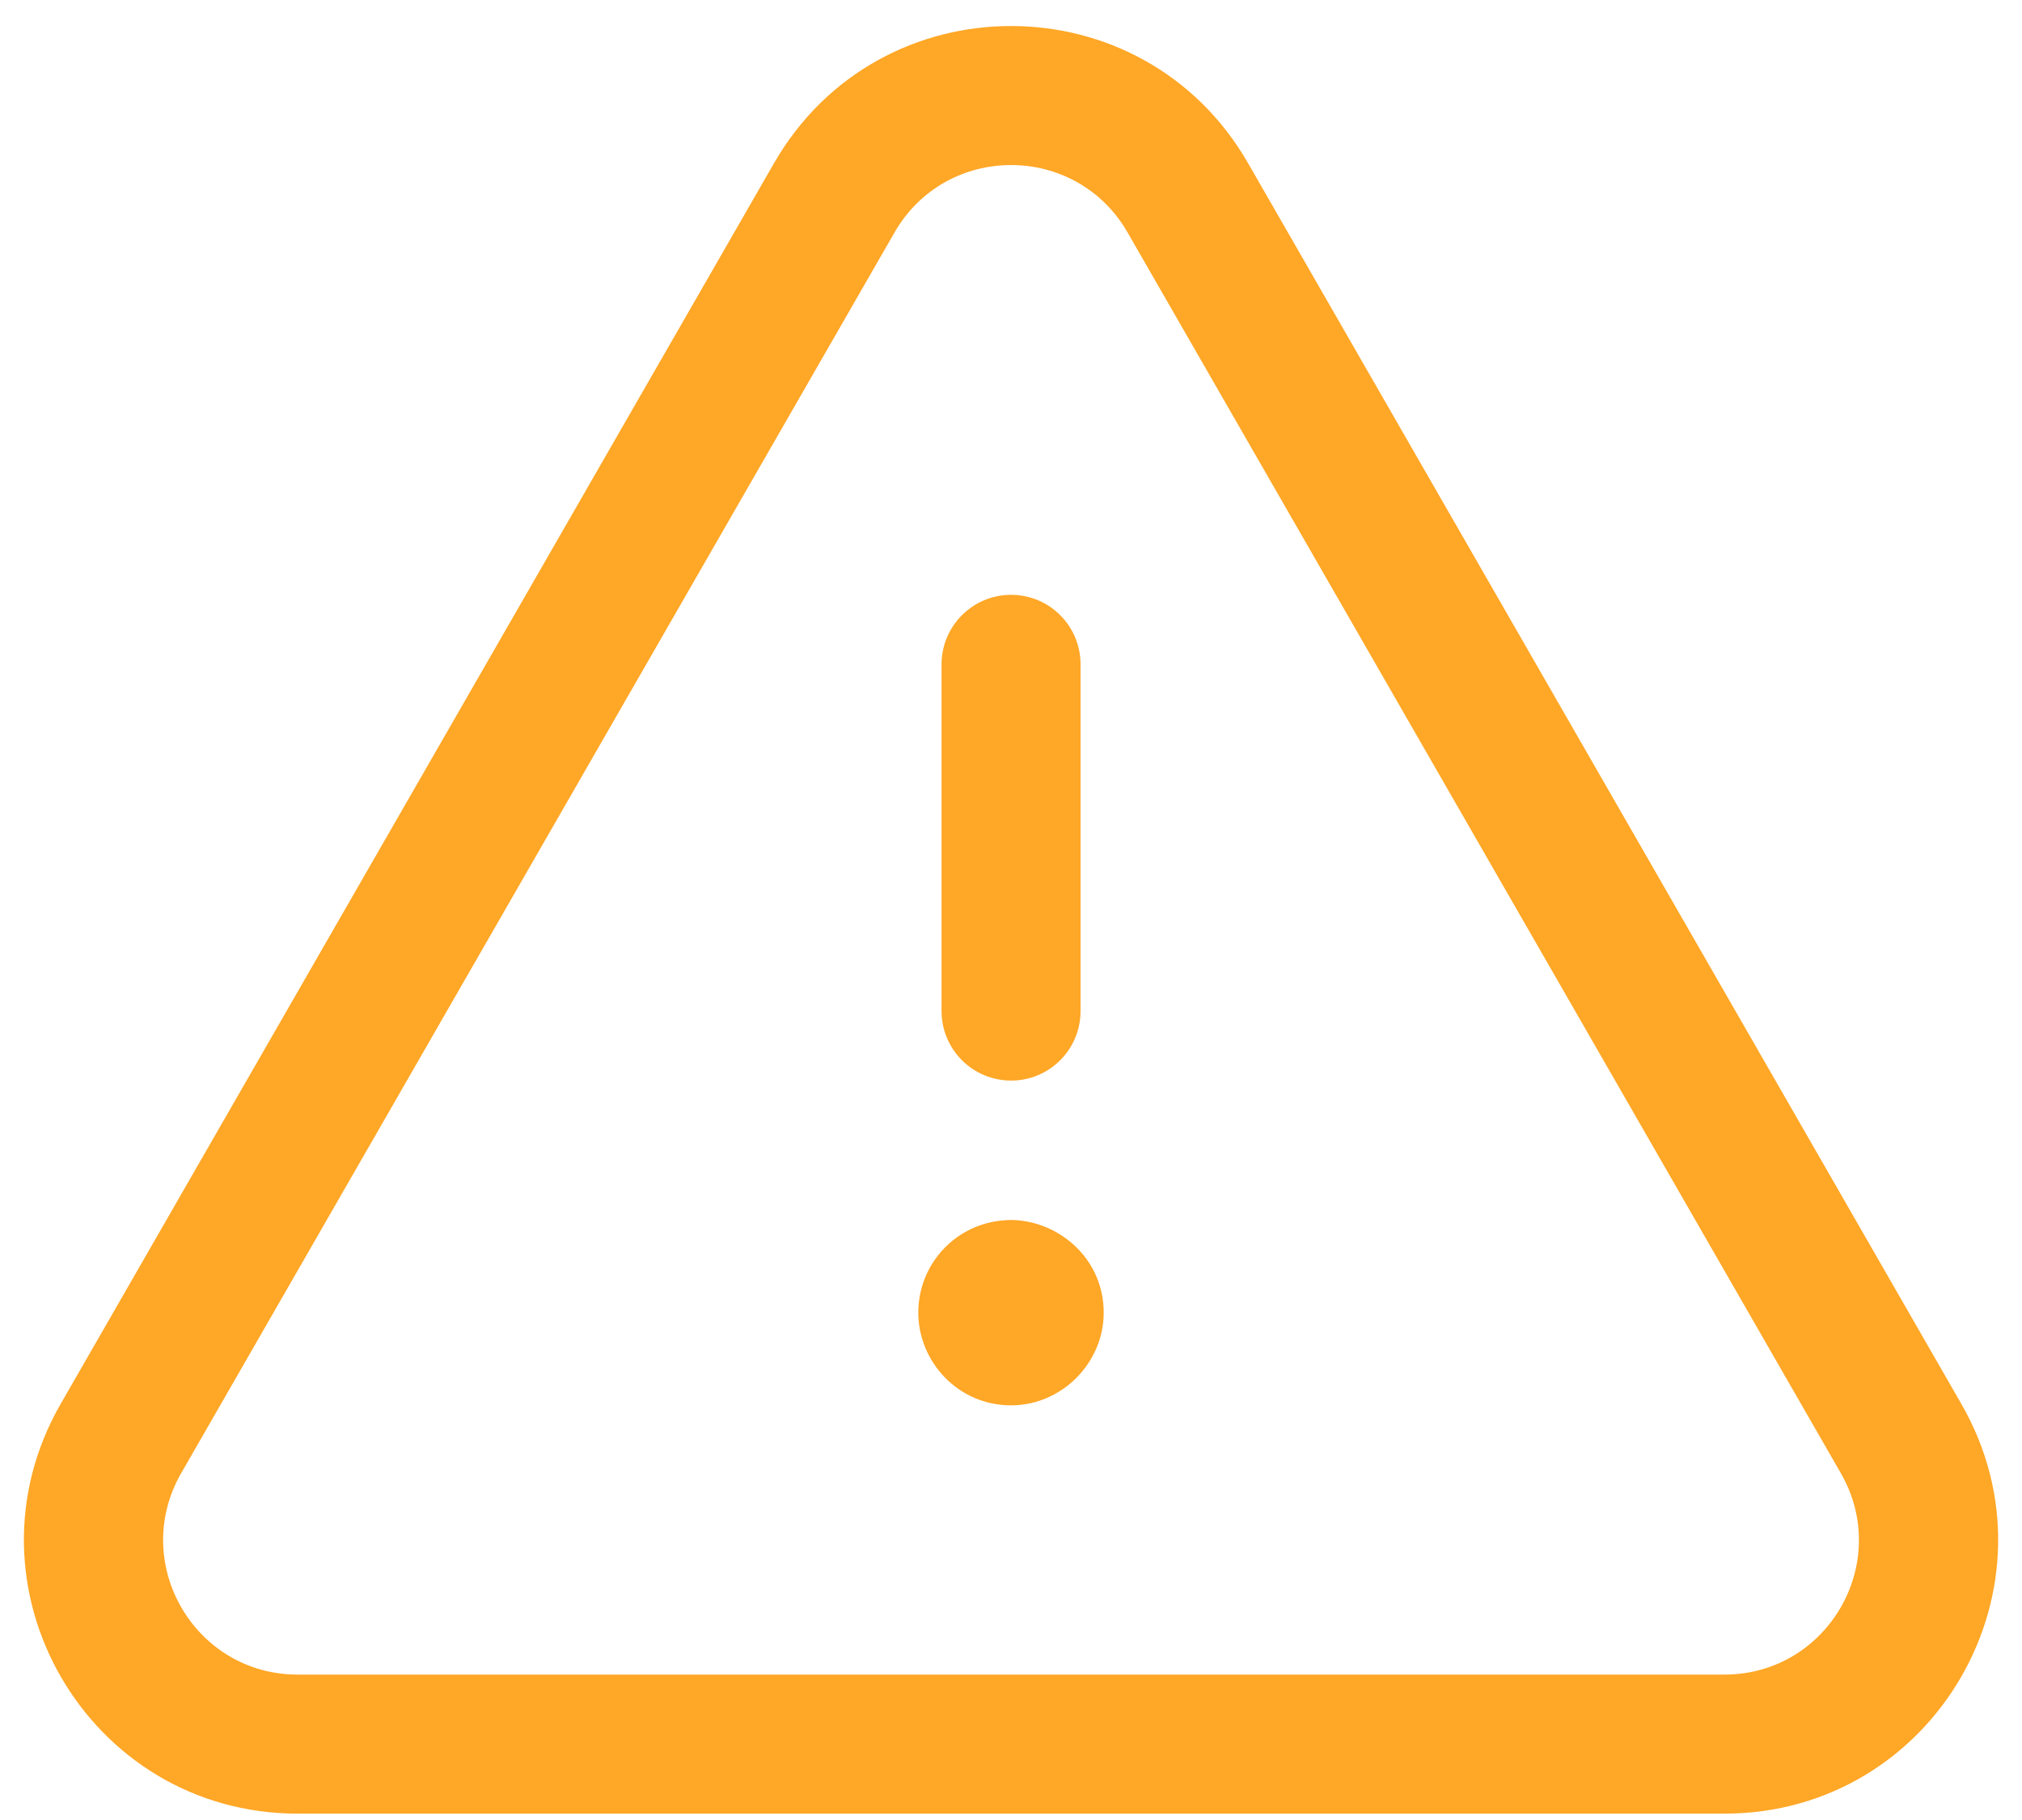
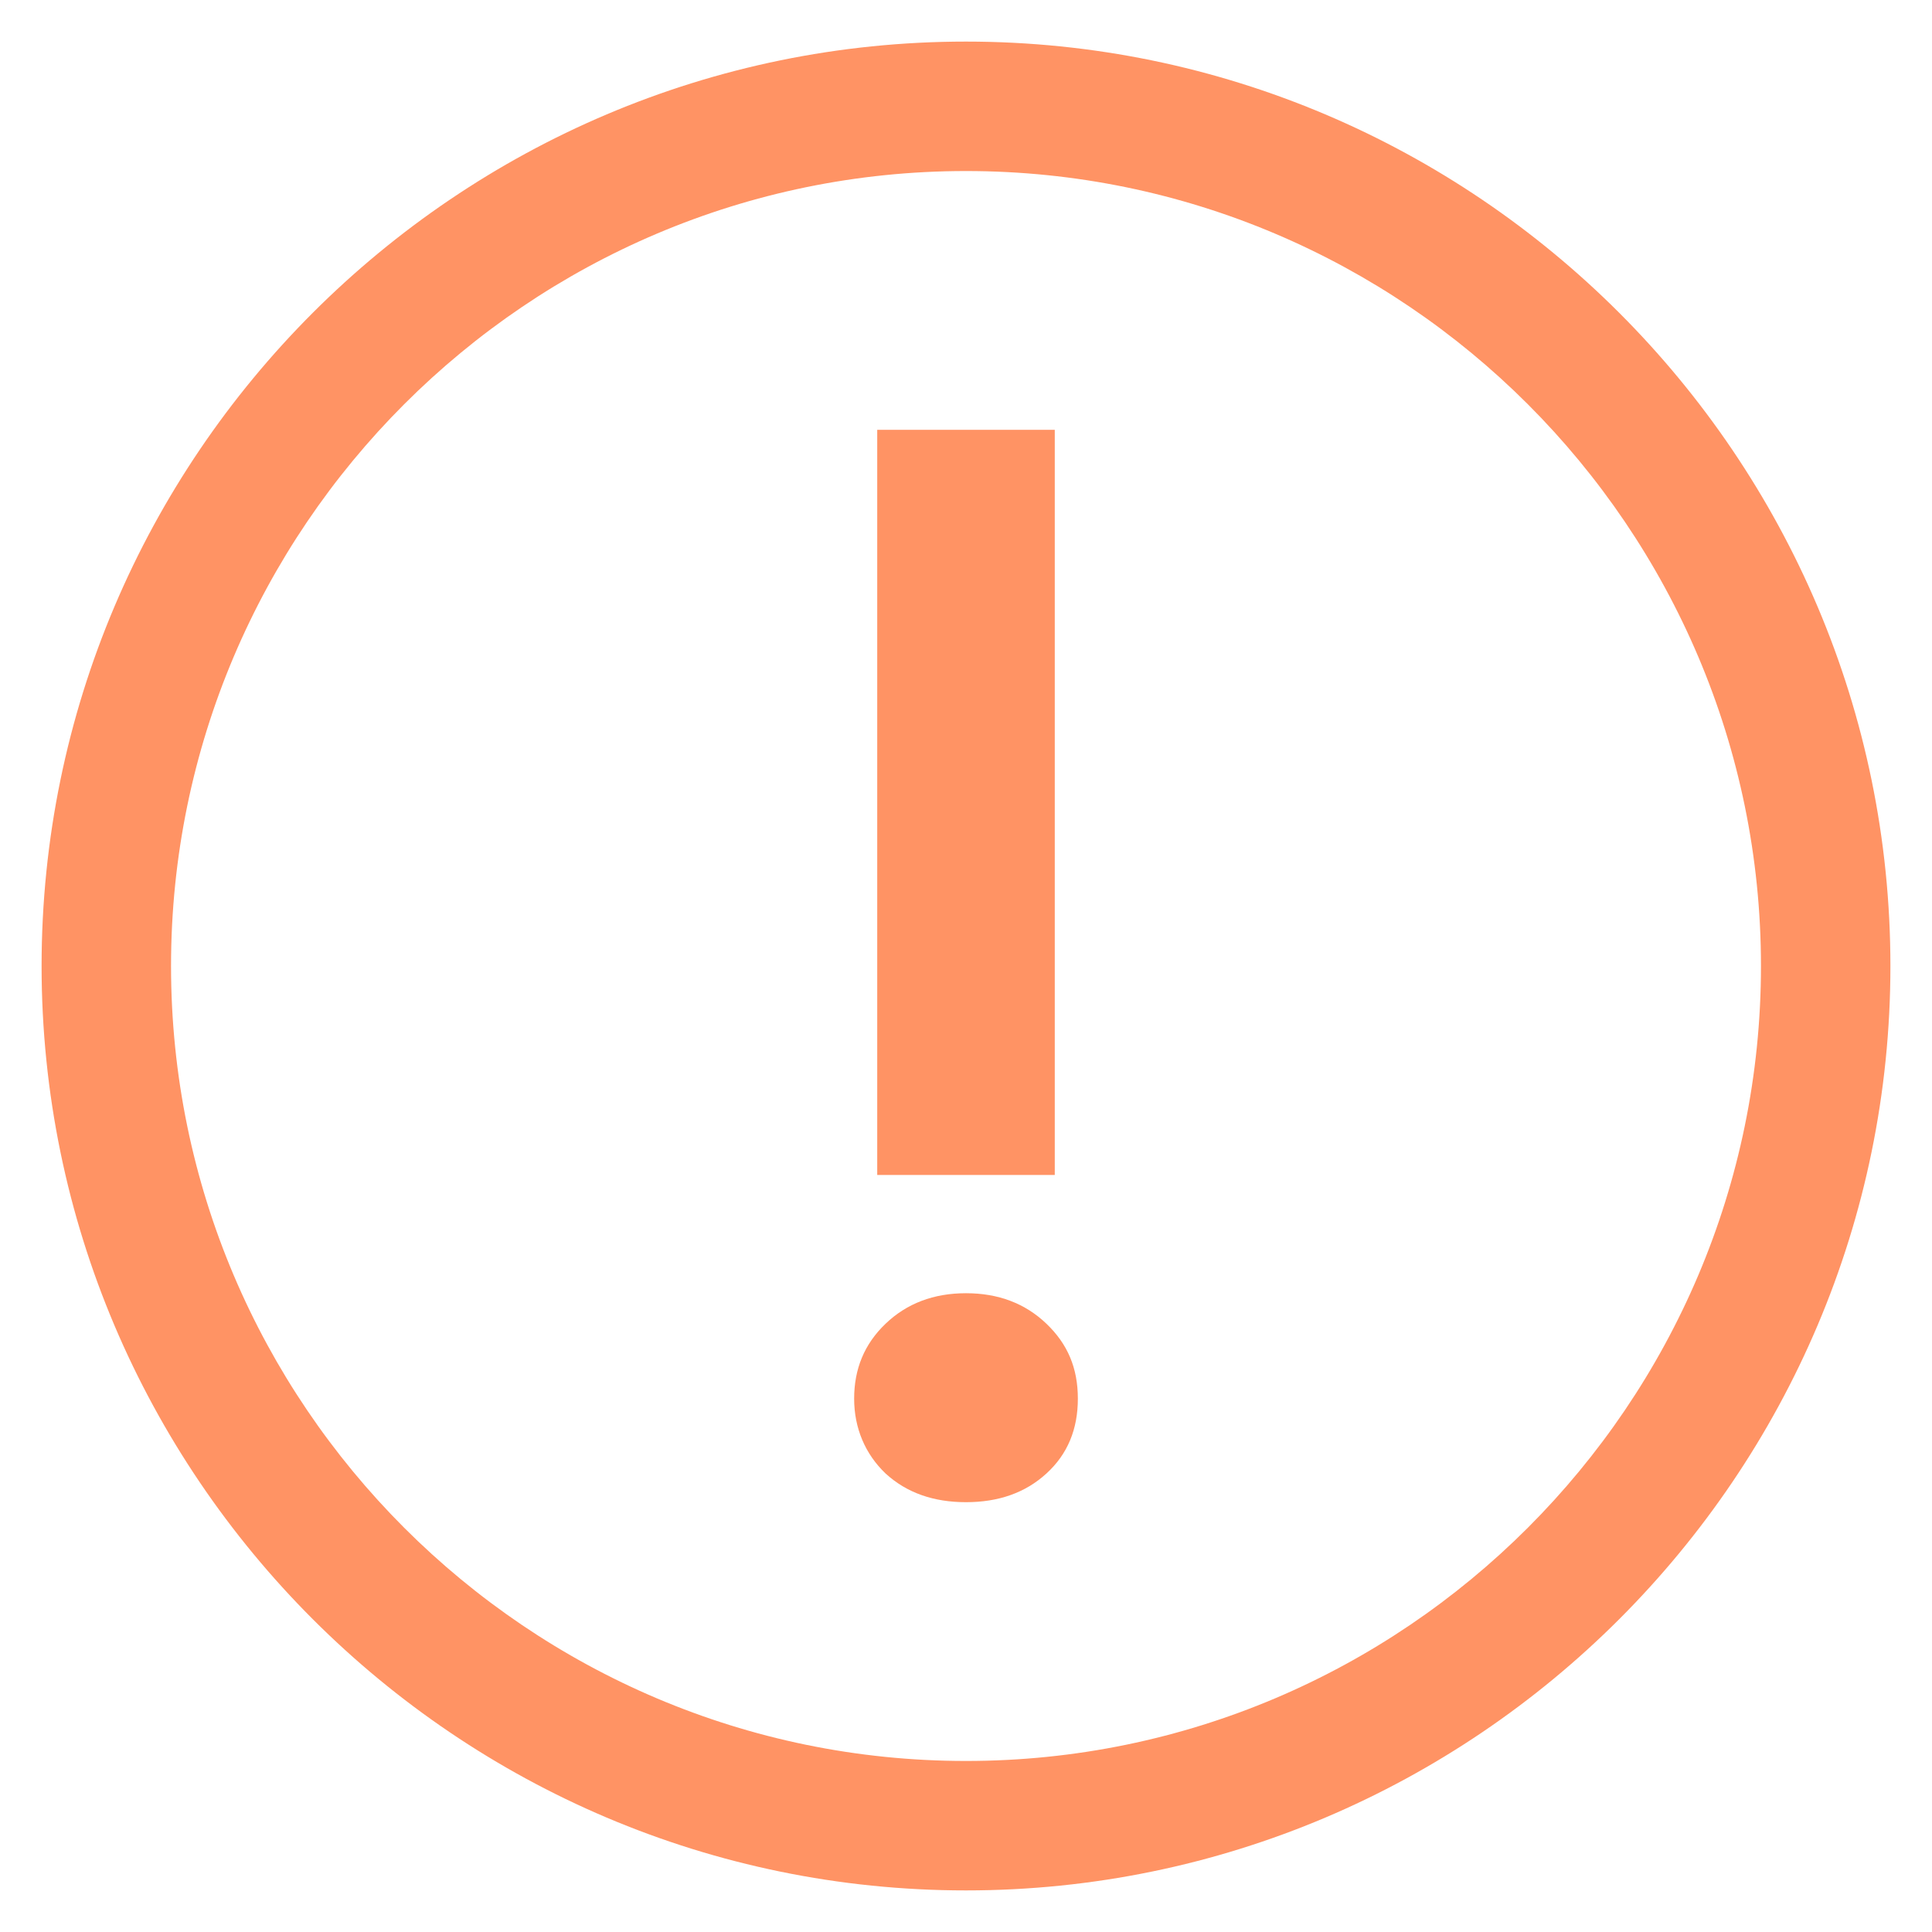
- <svg xmlns="http://www.w3.org/2000/svg" width="20" height="18" viewBox="0 0 20 18" fill="none">
-   <path fill-rule="evenodd" clip-rule="evenodd" d="M7.656 1.614C8.696 -0.195 11.305 -0.195 12.345 1.614L19.4 13.885C20.437 15.688 19.136 17.937 17.056 17.937H2.945C0.865 17.937 -0.436 15.688 0.6 13.885L7.656 1.614ZM11.153 2.299C10.642 1.41 9.359 1.41 8.848 2.299L1.792 14.57C1.283 15.456 1.922 16.562 2.945 16.562H17.056C18.078 16.562 18.718 15.456 18.208 14.57L11.153 2.299Z" fill="#FFA726" />
-   <path fill-rule="evenodd" clip-rule="evenodd" d="M10.001 5.883C10.381 5.883 10.688 6.191 10.688 6.571V9.999C10.688 10.379 10.381 10.687 10.001 10.687C9.621 10.687 9.313 10.379 9.313 9.999V6.571C9.313 6.191 9.621 5.883 10.001 5.883ZM9.995 12.066L10 12.066C10.023 12.066 10.045 12.067 10.068 12.069C10.511 12.107 10.917 12.47 10.917 12.983C10.917 13.253 10.795 13.479 10.646 13.628C10.496 13.778 10.271 13.899 10 13.899C9.474 13.899 9.083 13.464 9.083 12.983C9.083 12.497 9.457 12.102 9.934 12.069C9.953 12.067 9.972 12.066 9.991 12.066L9.995 12.066Z" fill="#FFA726" />
+ <svg xmlns="http://www.w3.org/2000/svg" width="19" height="19" viewBox="0 0 19 19" fill="none">
+   <g id="Vector">
+     <path d="M9.5 0.409C4.491 0.409 0.409 4.491 0.409 9.5C0.409 14.509 4.491 18.591 9.5 18.591C14.509 18.591 18.591 14.509 18.591 9.5C18.591 4.491 14.509 0.409 9.5 0.409ZM9.5 17.318C5.191 17.318 1.682 13.809 1.682 9.5C1.682 5.191 5.191 1.682 9.5 1.682C13.809 1.682 17.318 5.191 17.318 9.5C17.318 13.809 13.809 17.318 9.5 17.318Z" fill="#FF9364" />
+     <path d="M8.627 11.555L10.373 11.555L10.373 4.227L8.627 4.227L8.627 11.555Z" fill="#FF9364" />
+     <path d="M9.5 12.718C9.182 12.718 8.918 12.818 8.709 13.018C8.5 13.218 8.4 13.463 8.4 13.755C8.4 14.045 8.509 14.3 8.709 14.491C8.918 14.682 9.182 14.773 9.5 14.773C9.818 14.773 10.082 14.682 10.291 14.491C10.5 14.3 10.6 14.055 10.6 13.755C10.6 13.454 10.5 13.218 10.291 13.018C10.082 12.818 9.818 12.718 9.5 12.718Z" fill="#FF9364" />
+   </g>
</svg>
